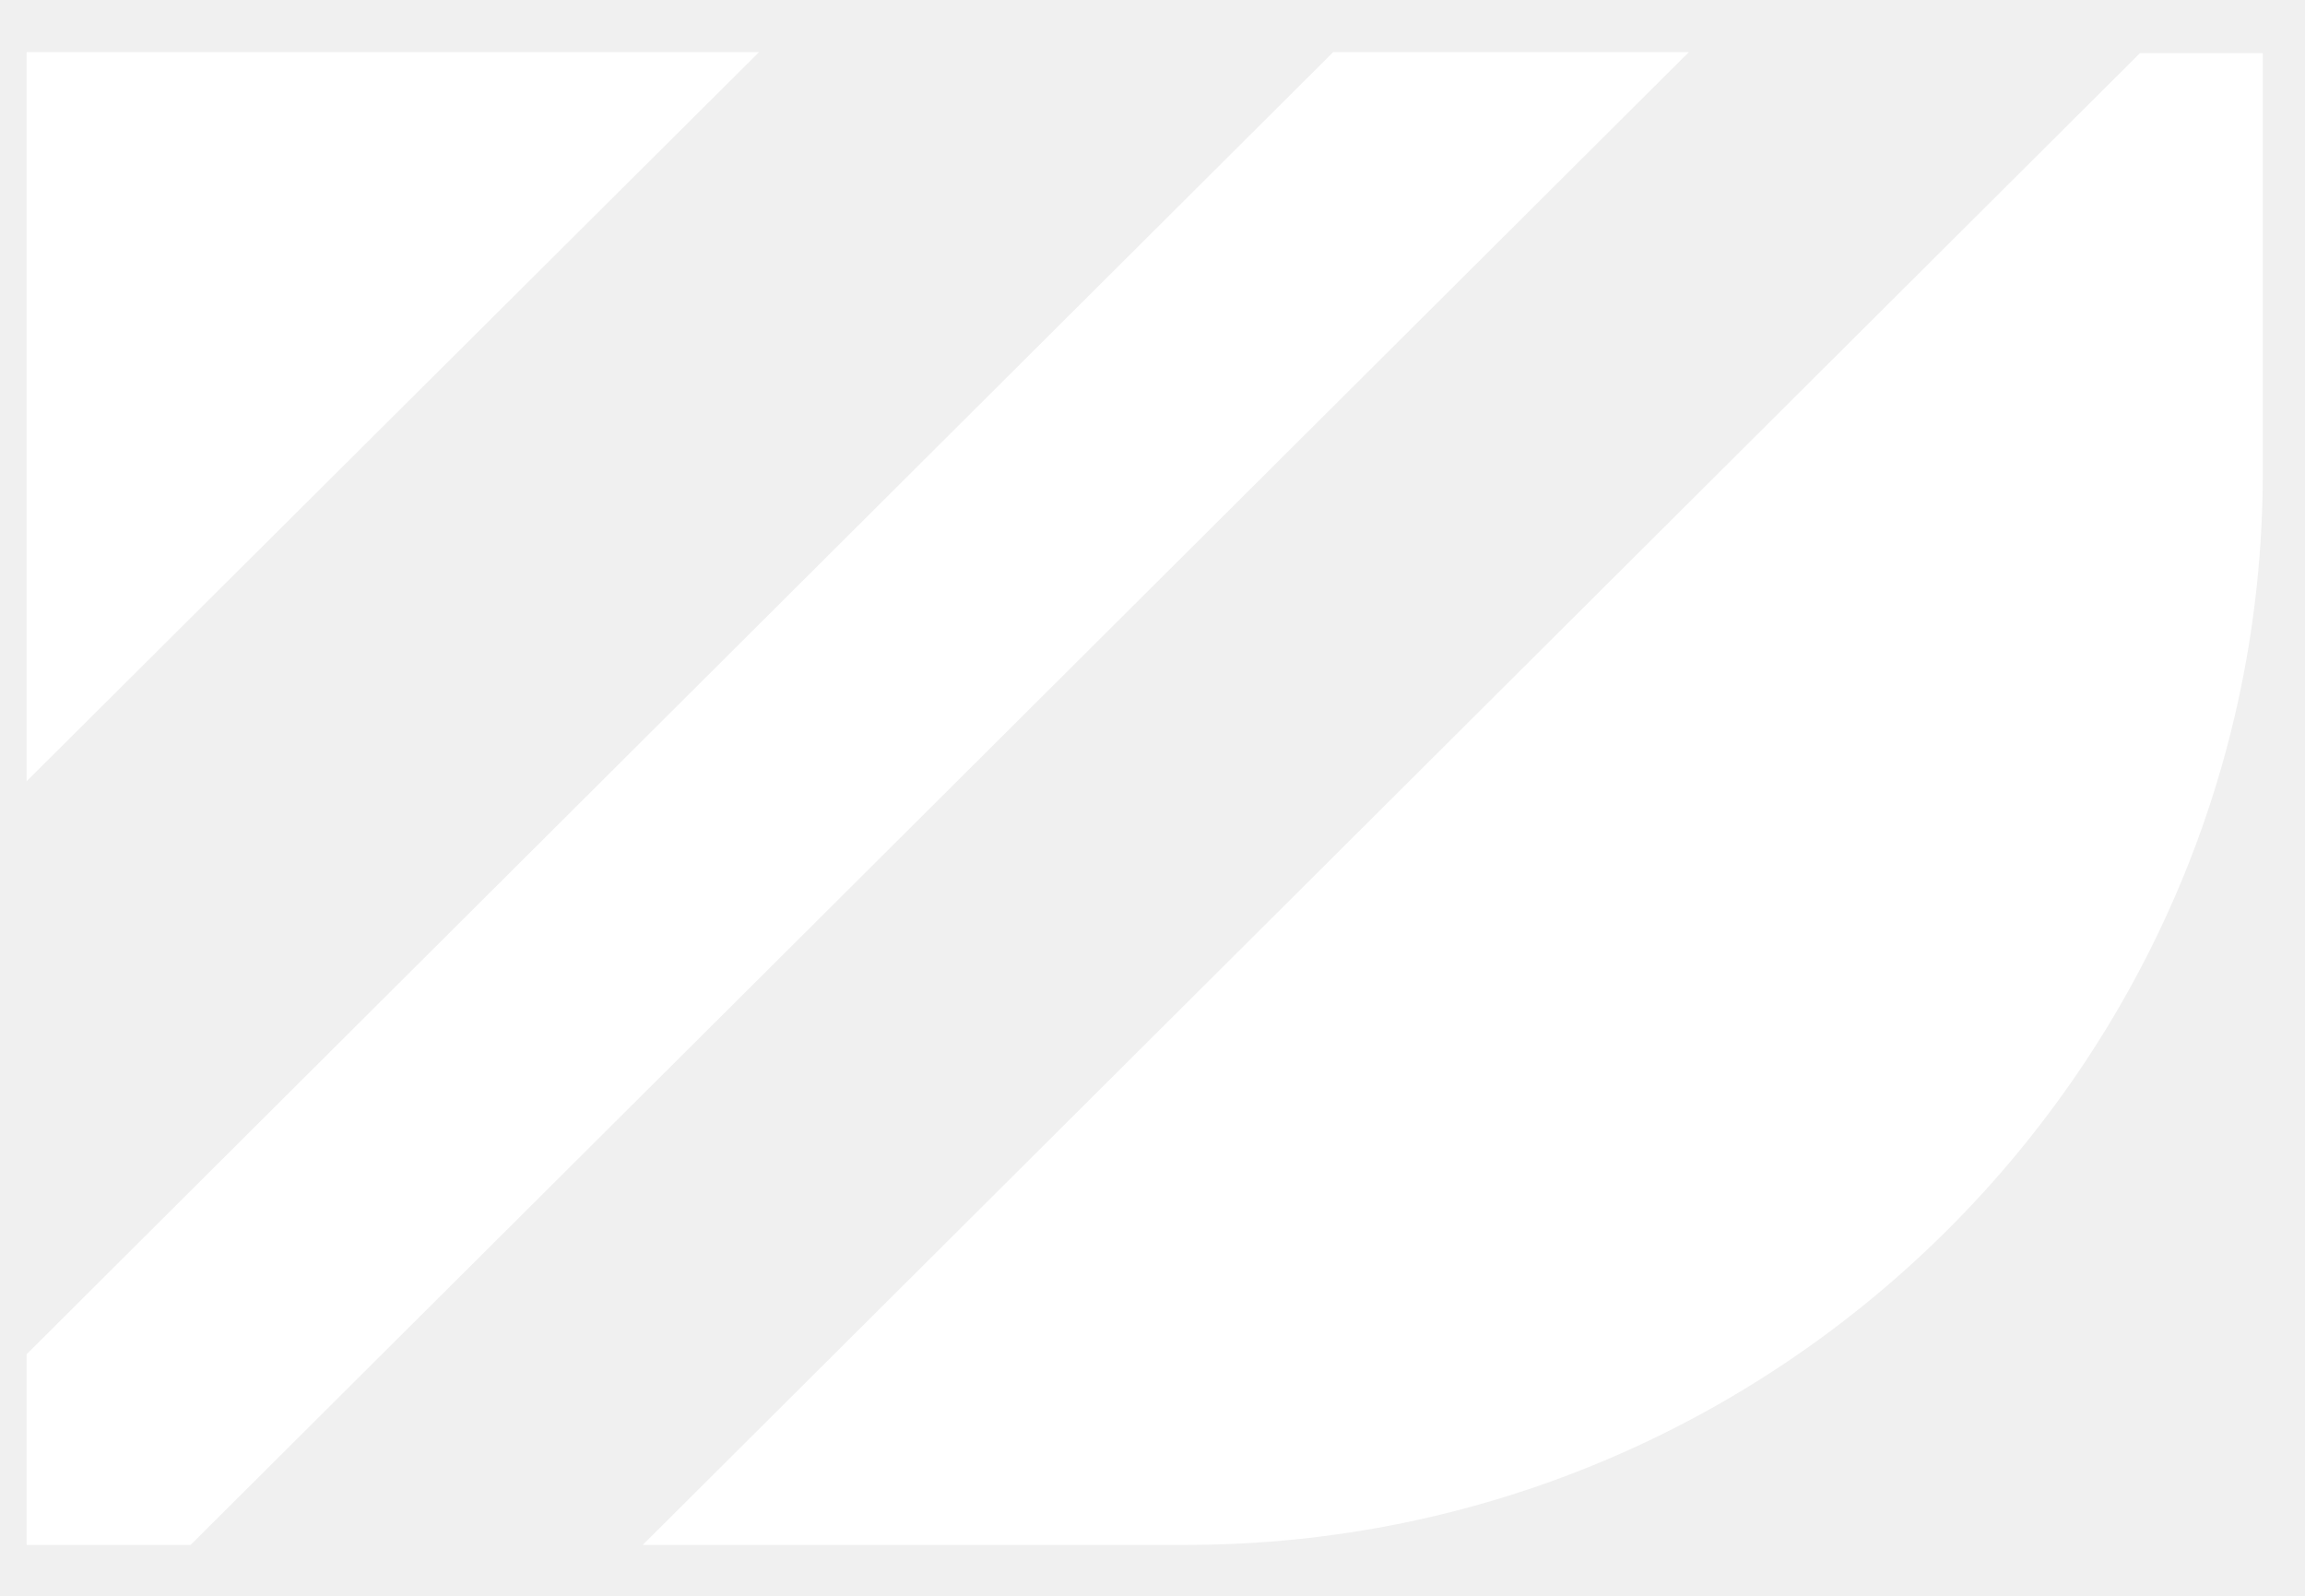
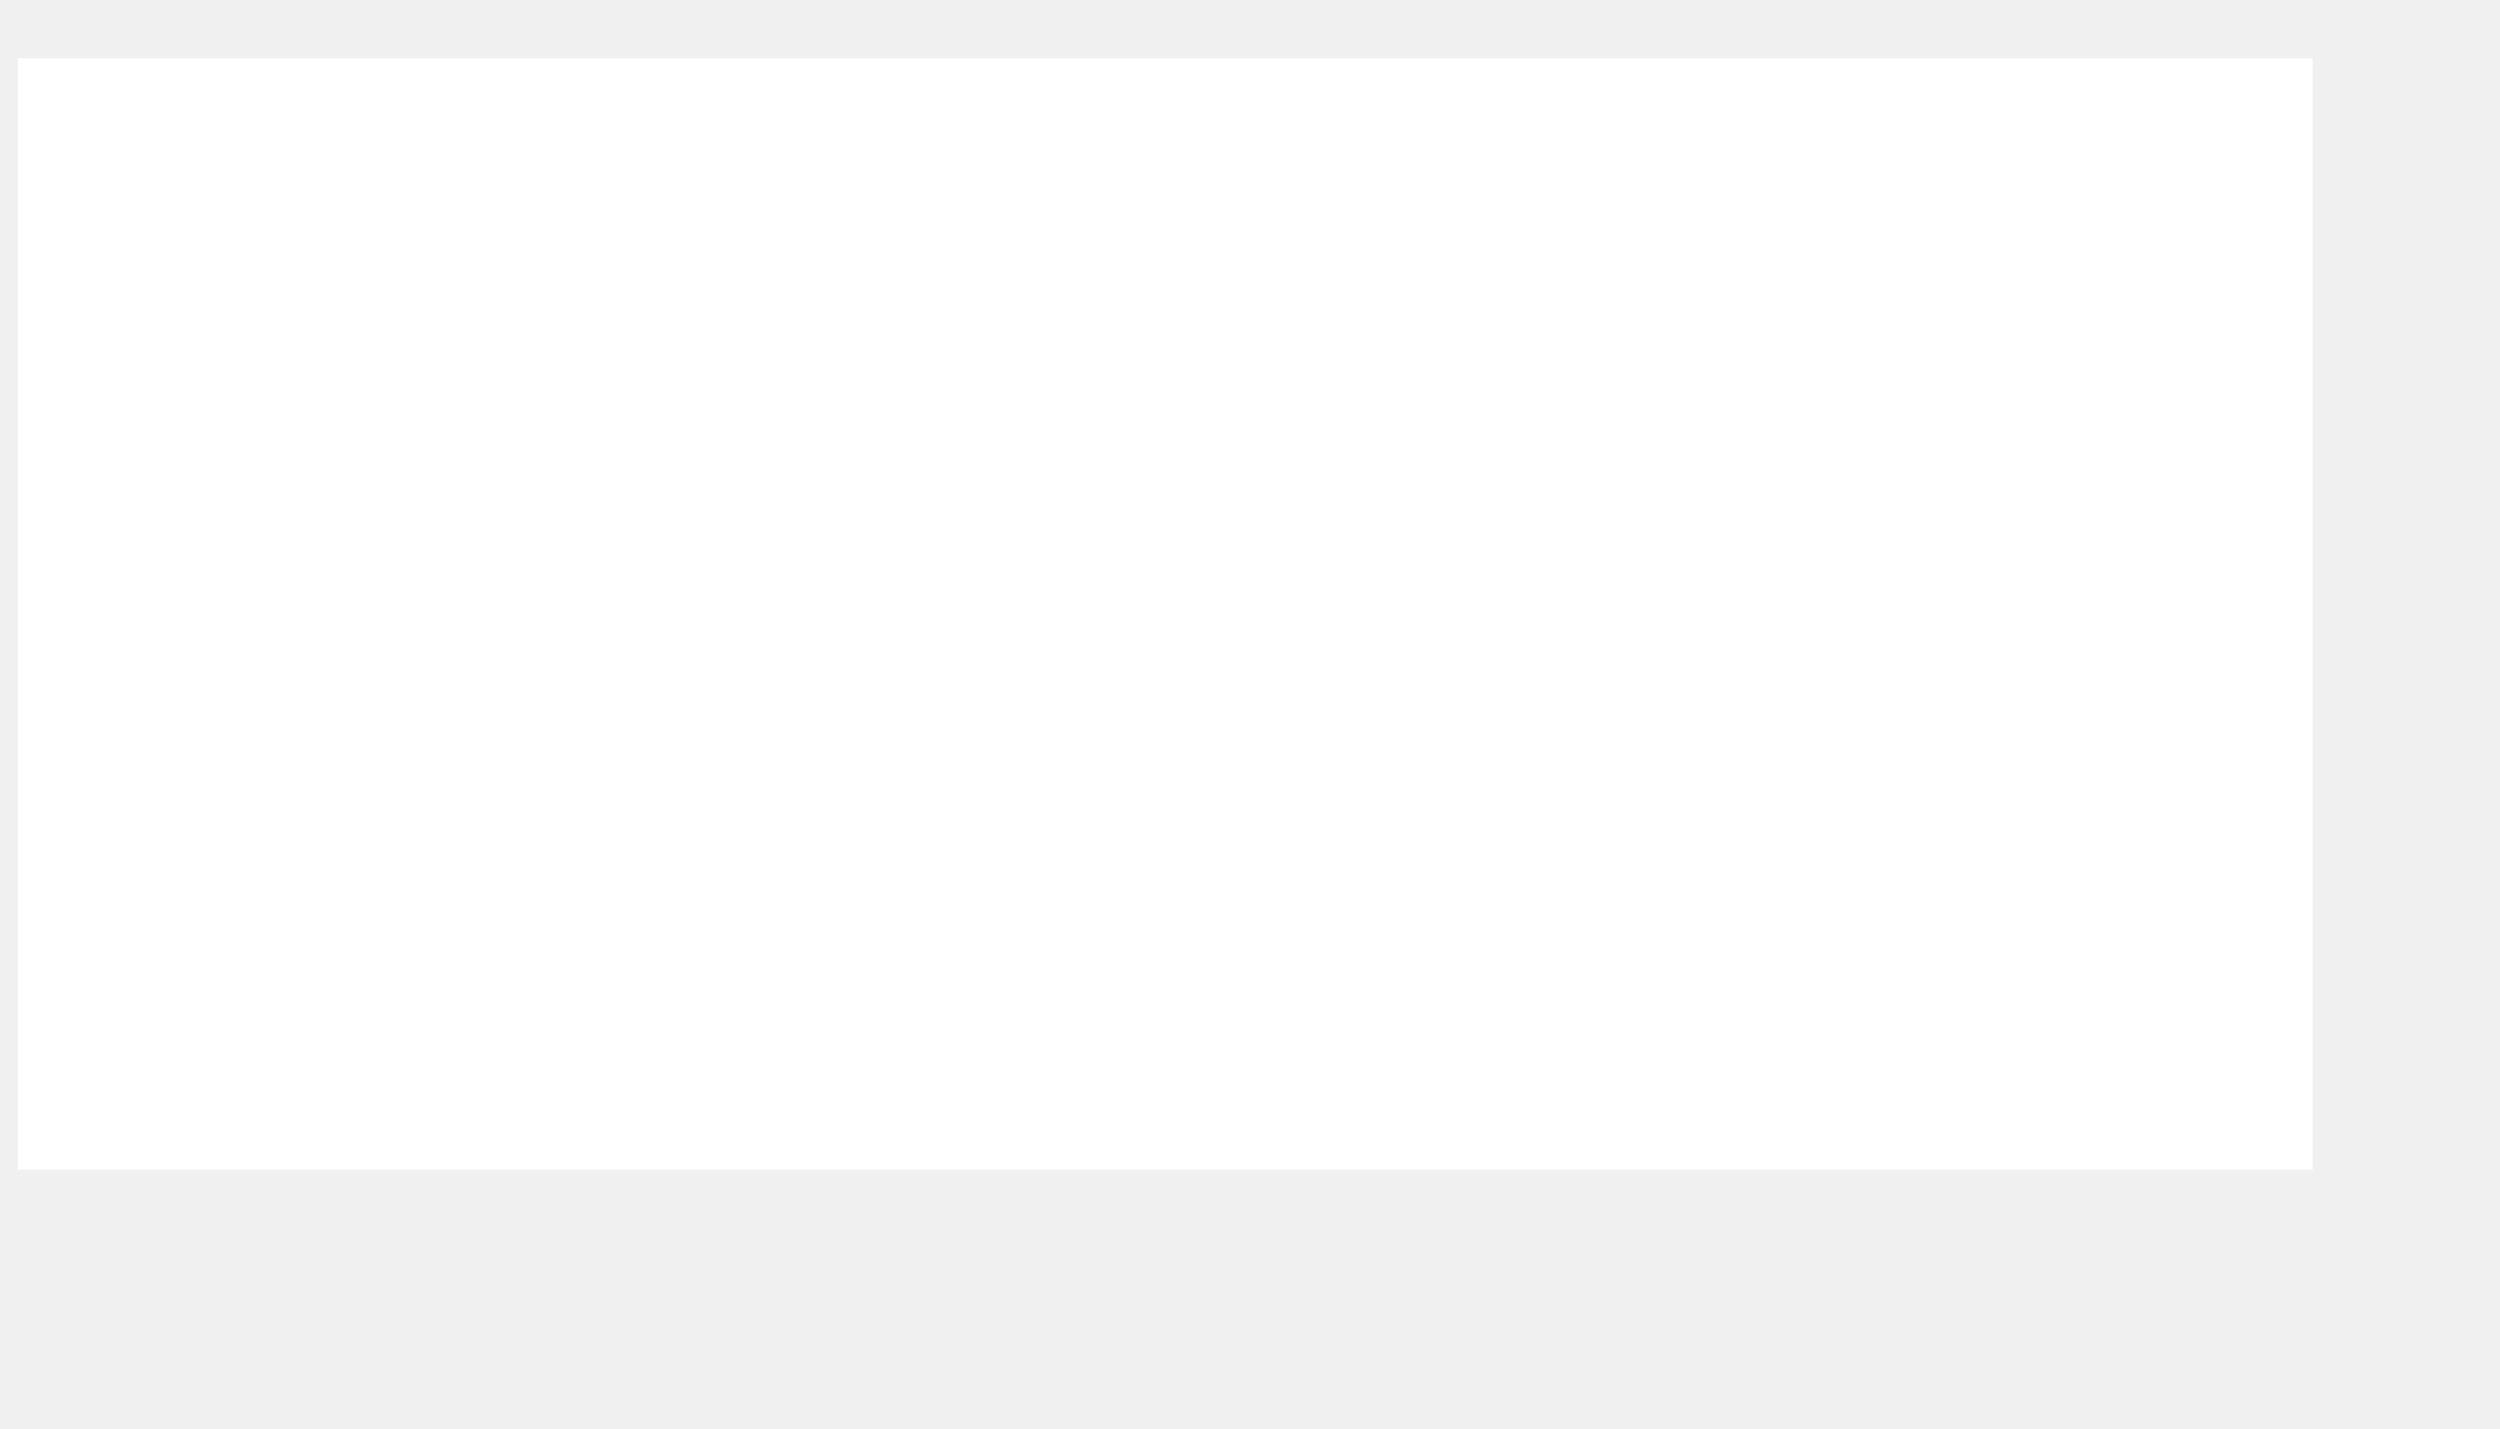
- <svg xmlns="http://www.w3.org/2000/svg" version="1.1" width="13px" height="9px">
-   <g transform="matrix(1 0 0 1 -2058 -557 )">
-     <path d="M 4.281 0.294  L 0.15 0.294  L 0.15 4.406  L 4.281 0.294  Z M 9.525 0.294  L 7.519 0.294  L 0.15 7.638  L 0.15 8.713  L 1.075 8.713  L 9.525 0.294  Z M 12.069 0.3  L 3.625 8.713  L 6.688 8.713  C 10.037 8.713  12.762 6  12.762 2.663  L 12.762 0.3  L 12.069 0.3  Z " fill-rule="nonzero" fill="#ffffff" stroke="none" transform="matrix(1 0 0 1 2058 557 )" />
+ <svg xmlns="http://www.w3.org/2000/svg" version="1.1" width="7px" height="4px">
+   <g transform="matrix(1 0 0 1 -2089 -538 )">
+     <path d="M 0.05 3.275  L 0.05 0.163  L 6.475 0.163  L 6.475 3.275  L 0.05 3.275  Z " fill-rule="nonzero" fill="#ffffff" stroke="none" transform="matrix(1 0 0 1 2089 538 )" />
  </g>
</svg>
